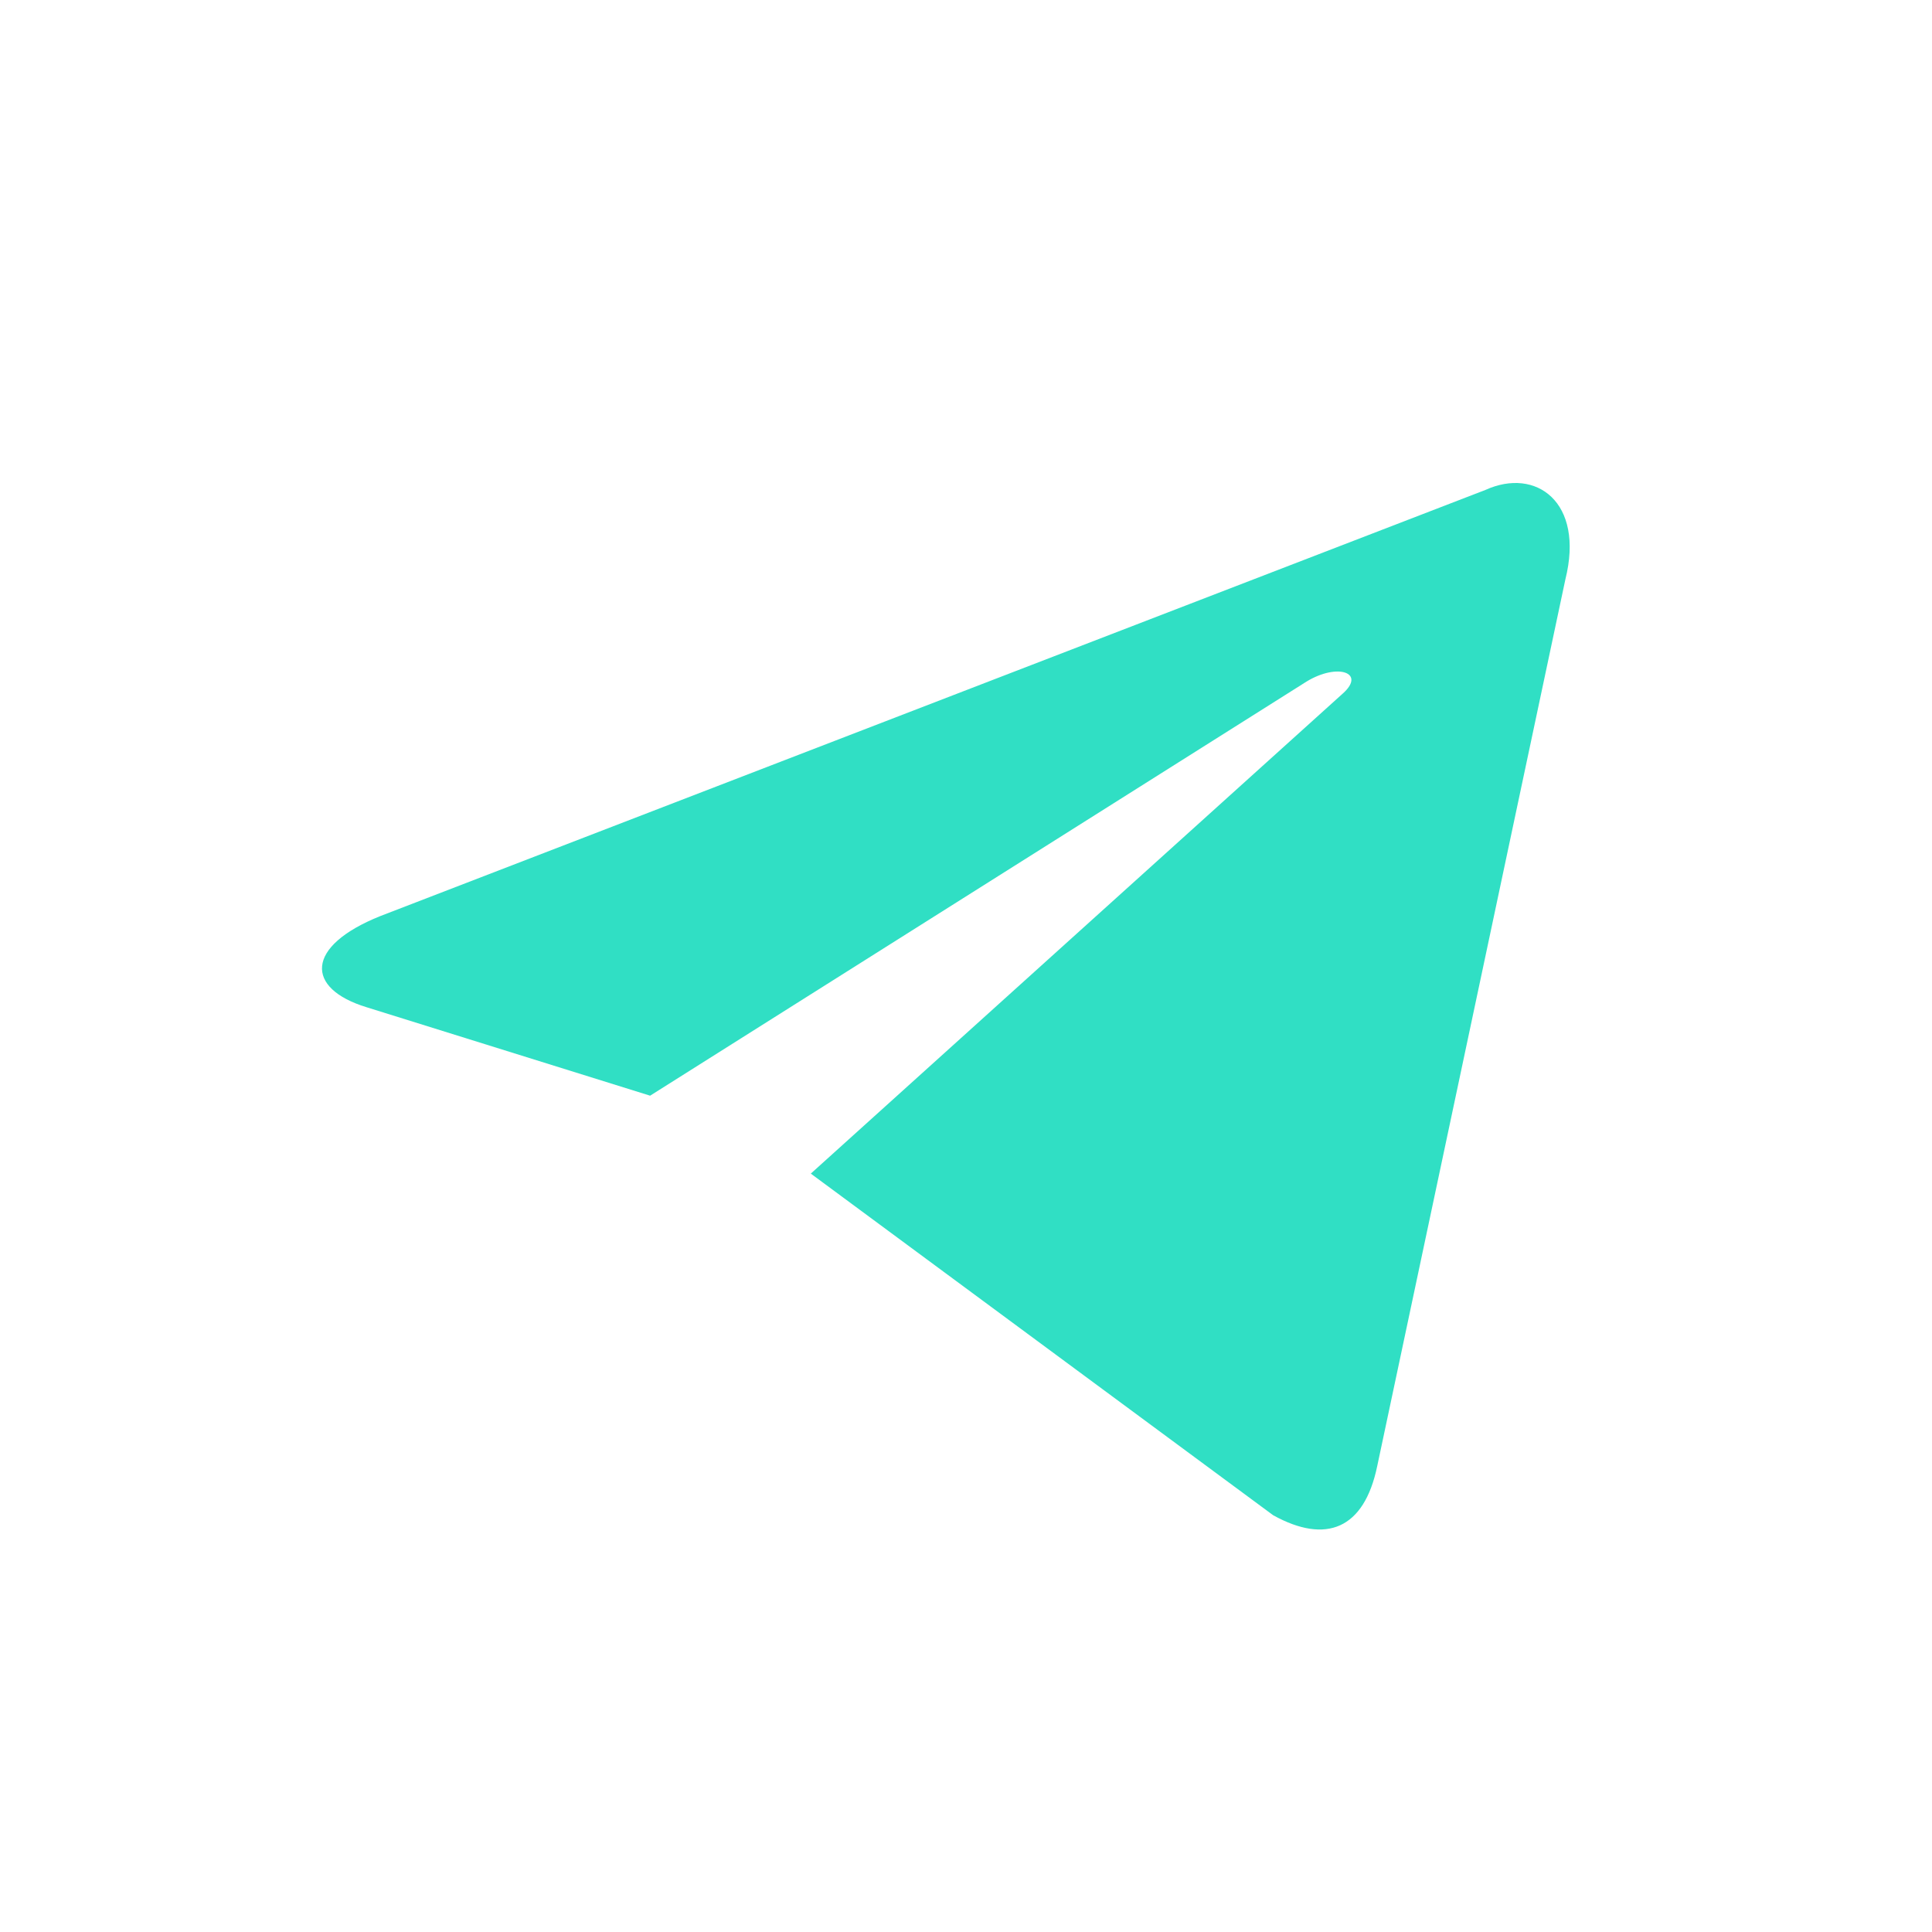
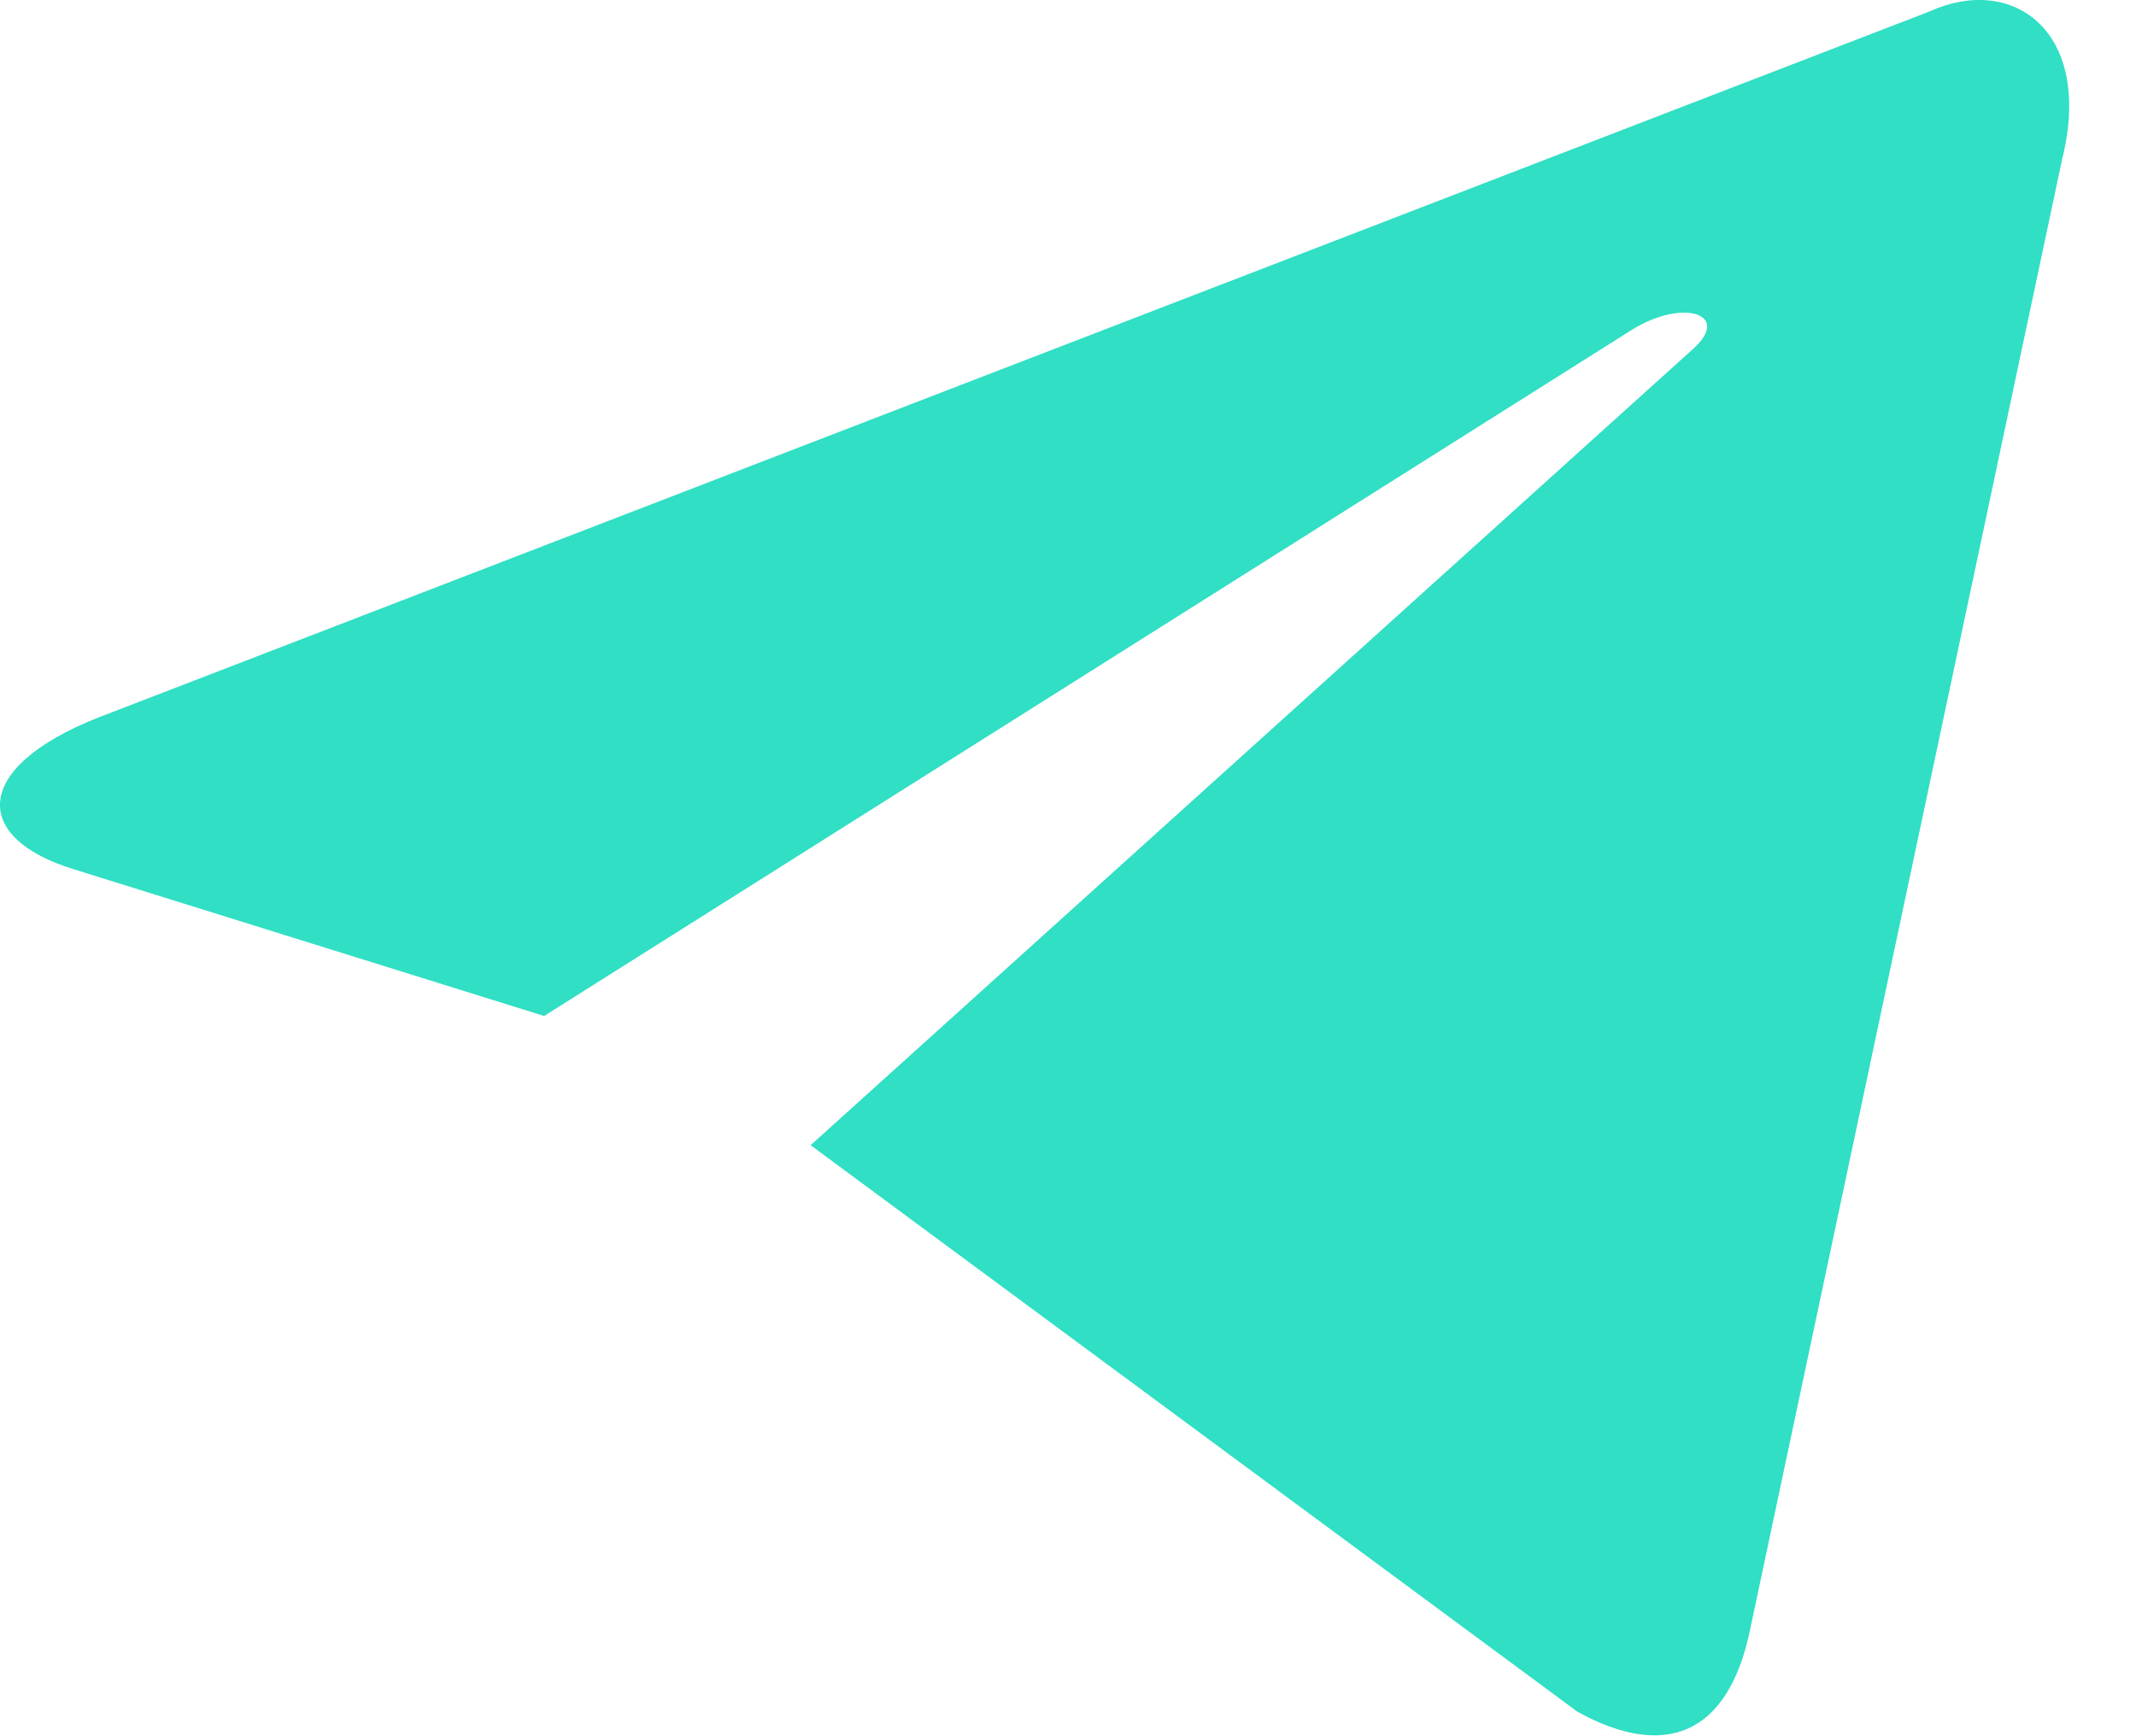
- <svg xmlns="http://www.w3.org/2000/svg" width="24" height="24" viewBox="0 0 24 24" fill="none">
-   <path d="M10.072 14.579L15.816 18.823C16.471 19.185 16.945 18.997 17.108 18.214L19.446 7.196C19.685 6.237 19.08 5.801 18.453 6.086L4.724 11.38C3.786 11.756 3.792 12.279 4.553 12.512L8.076 13.611L16.233 8.465C16.618 8.232 16.971 8.357 16.681 8.615" fill="#30DFC4" />
+ <svg xmlns="http://www.w3.org/2000/svg" width="16" height="13" viewBox="0 0 16 13" fill="none">
+   <path d="M6.072 8.579L11.816 12.823C12.472 13.185 12.944 12.997 13.108 12.214L15.446 1.196C15.685 0.237 15.08 -0.199 14.453 0.086L0.724 5.38C-0.214 5.756 -0.208 6.279 0.553 6.512L4.076 7.611L12.233 2.465C12.618 2.232 12.971 2.357 12.681 2.615" fill="#30DFC4" />
</svg>
